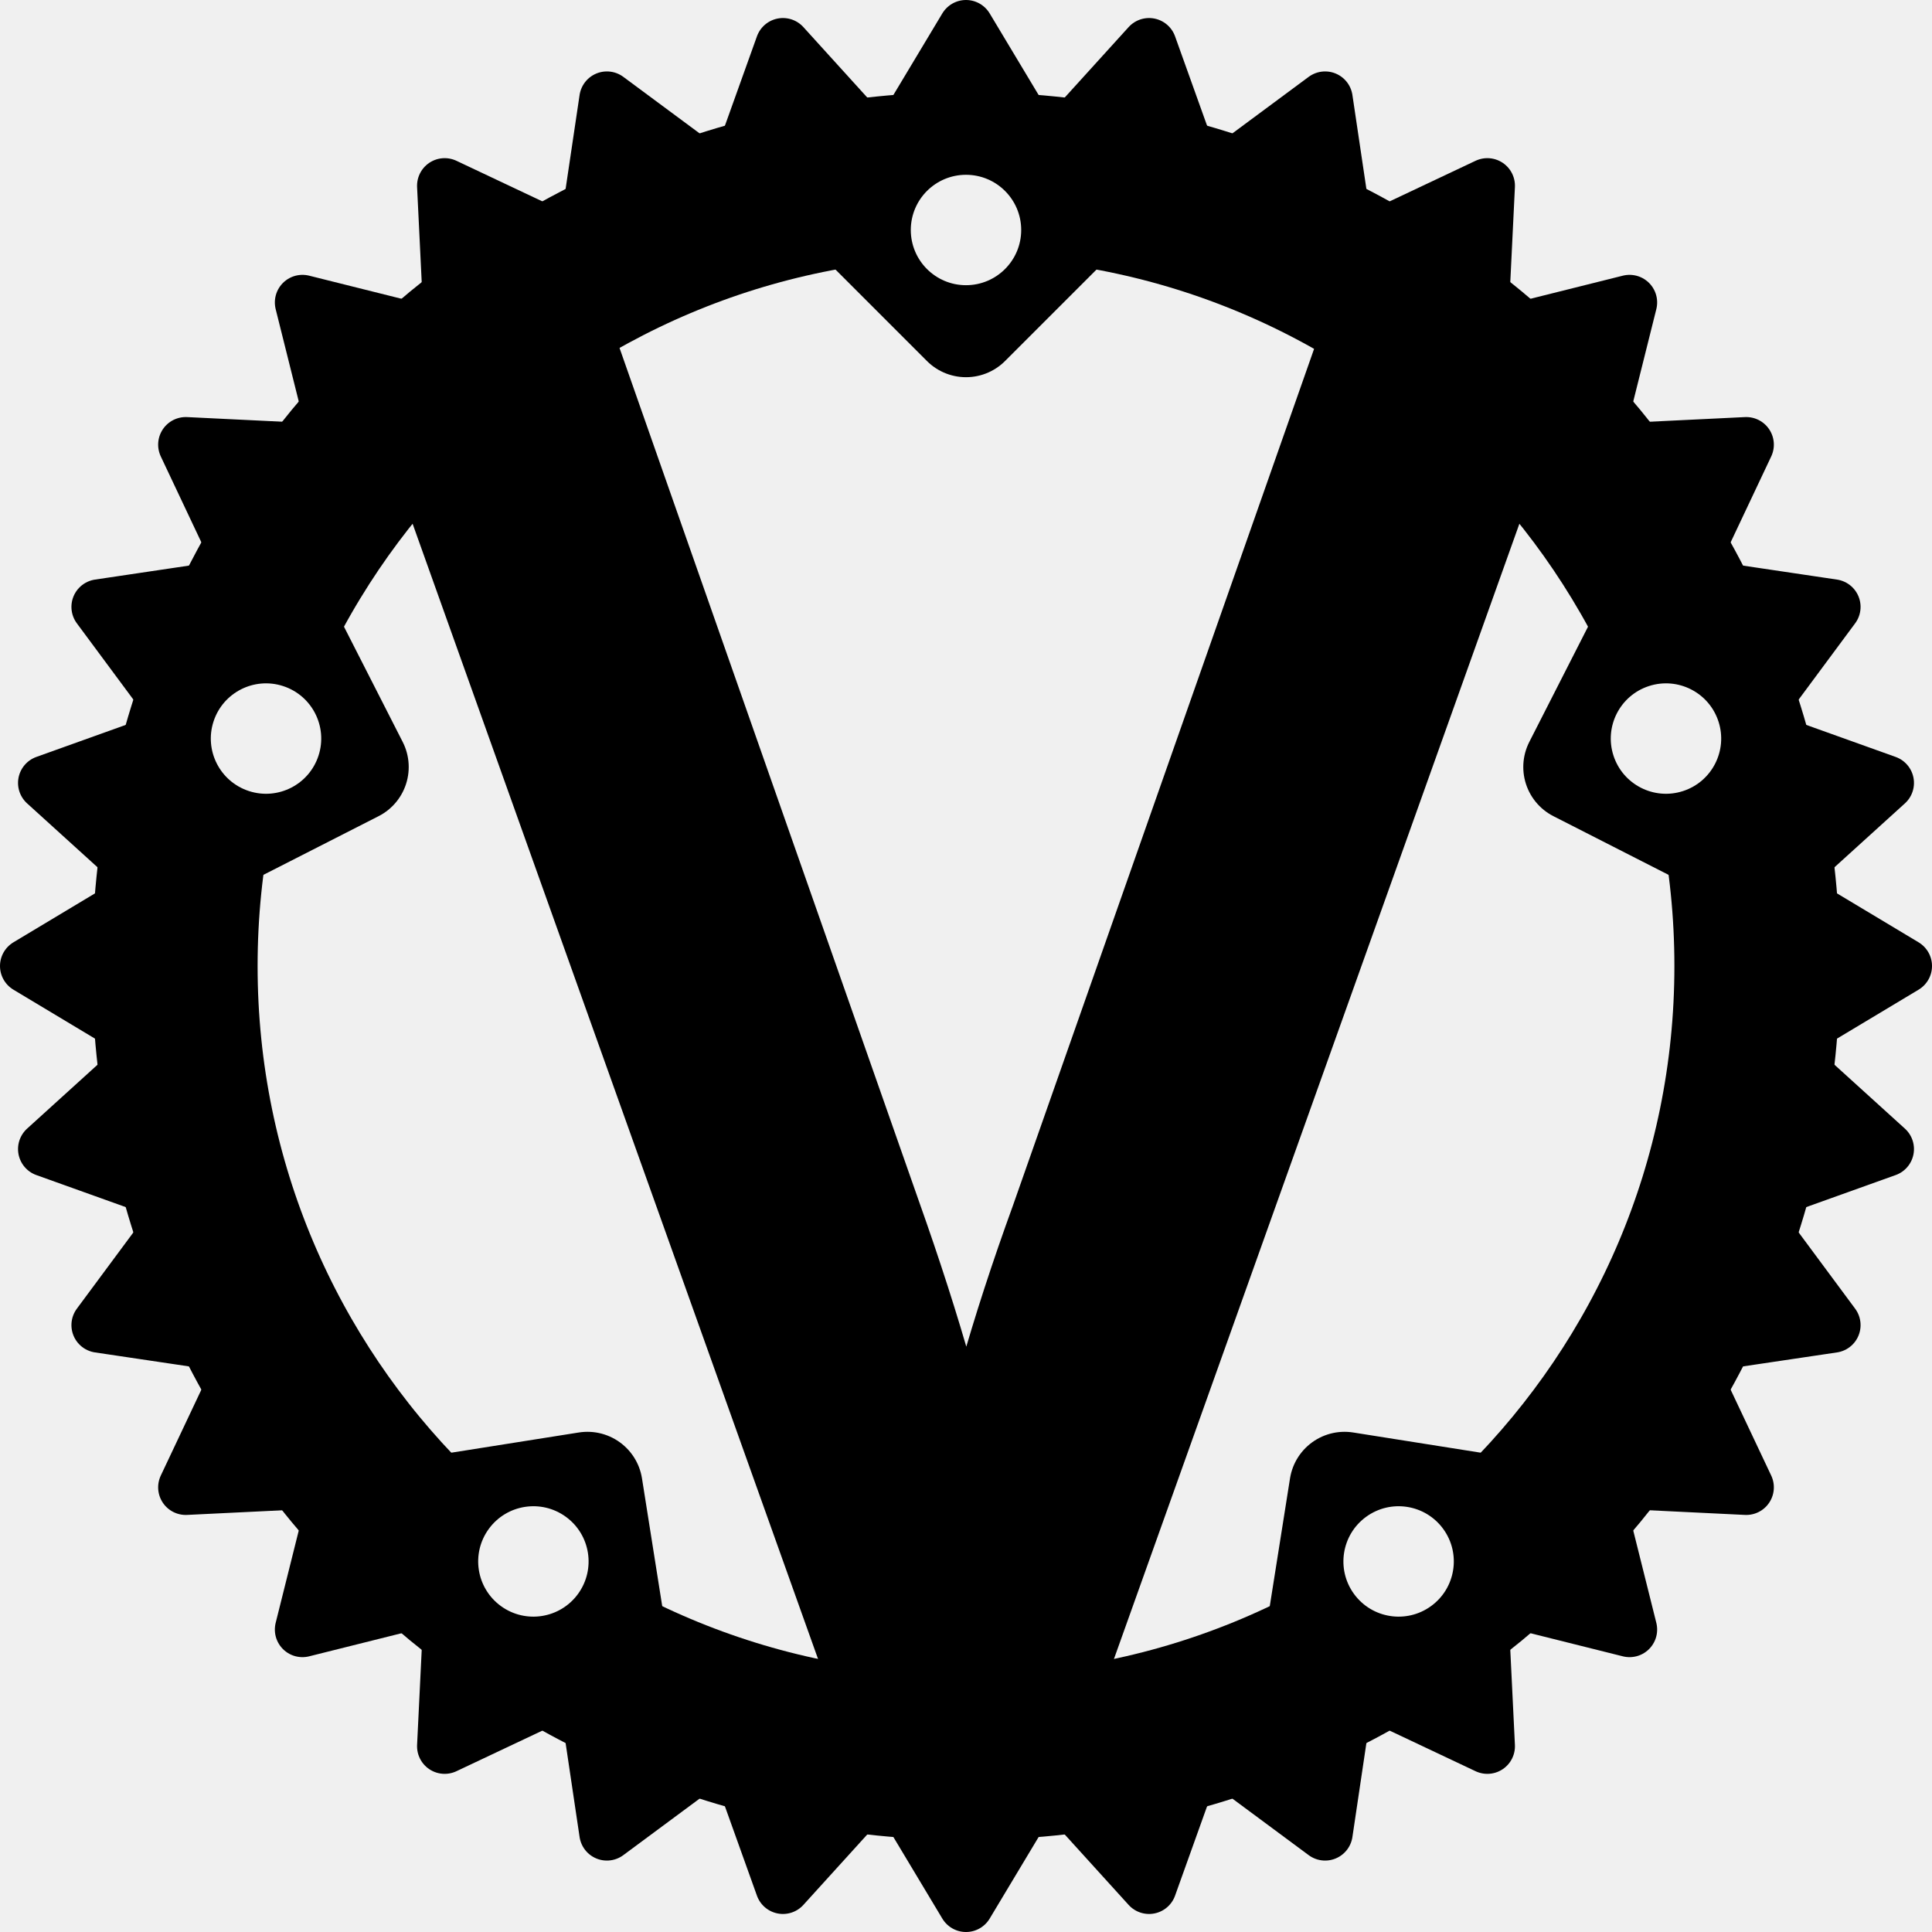
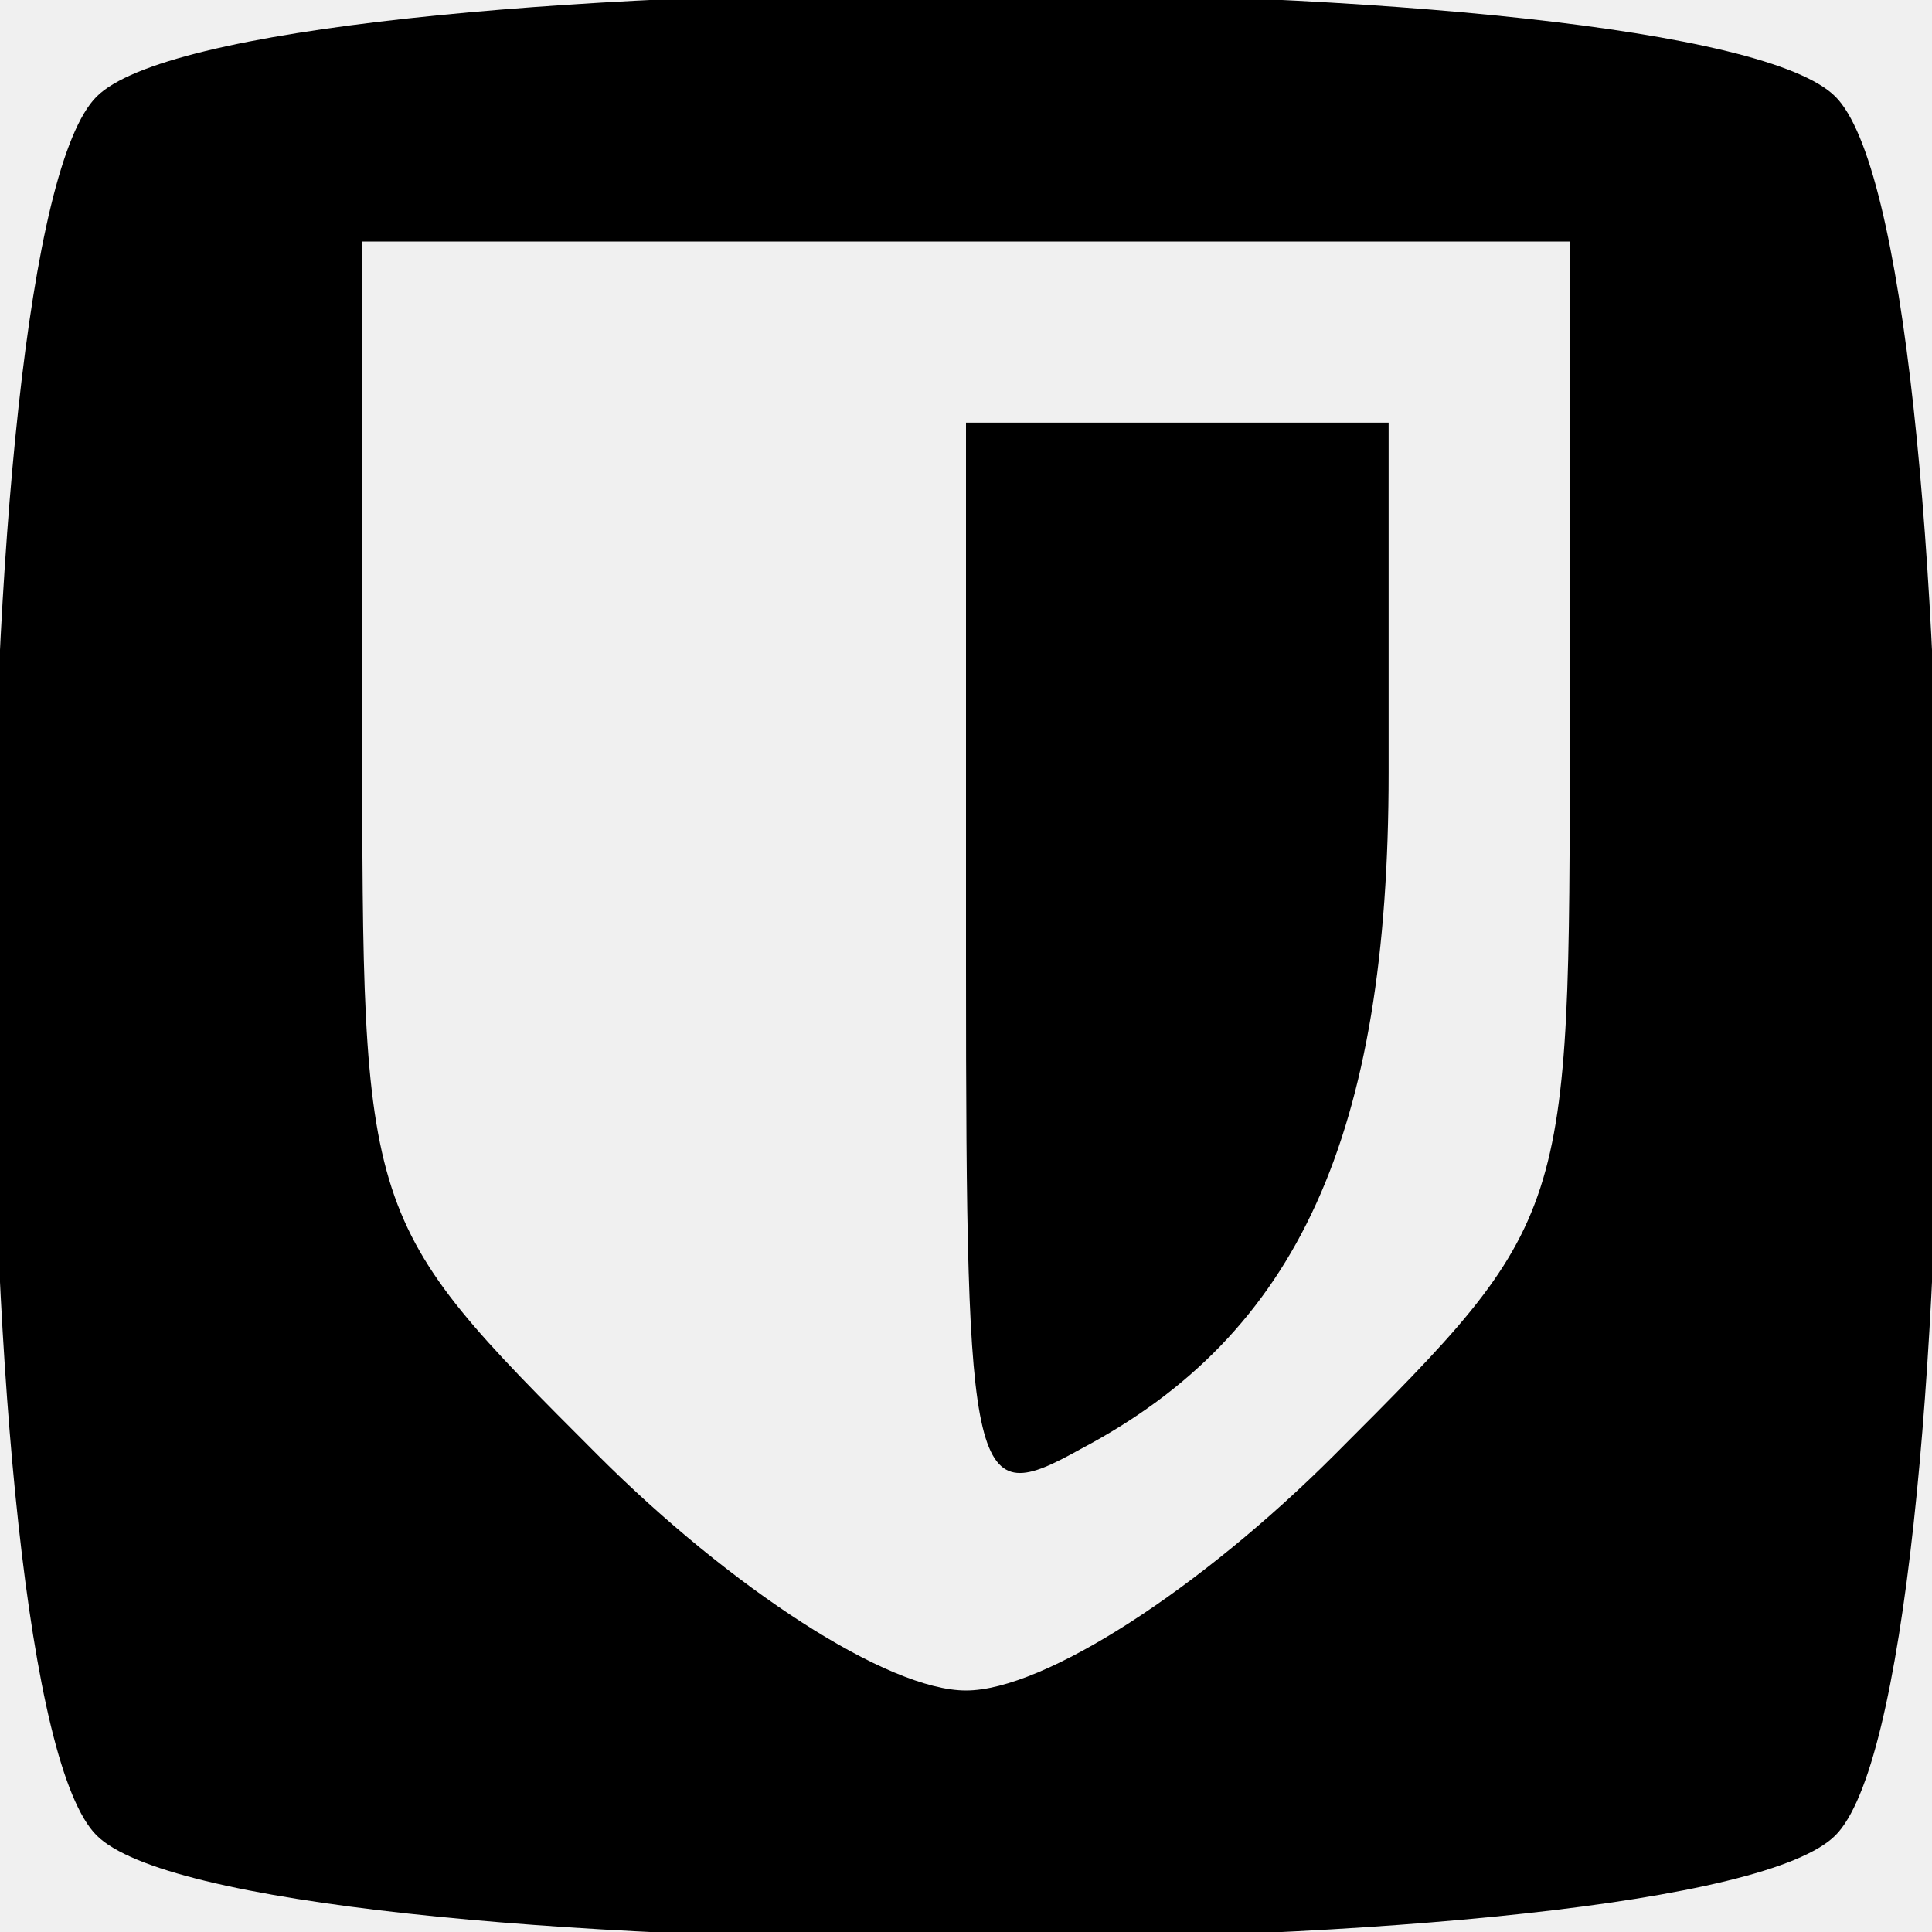
- <svg xmlns="http://www.w3.org/2000/svg" xmlns:xlink="http://www.w3.org/1999/xlink" version="1.1" viewBox="0 0 256 256" id="svg383" width="256" height="256">
-   <defs id="defs387" />
-   <g id="logo" transform="matrix(2.438102,0,0,2.438102,128,128)">
-     <g id="gear" mask="url(#holes)">
-       <path d="m-31.172-33.813 26.496 74.189h9.352l26.496-74.189h-9.767l-16.729 47.589q-1.662 4.572-2.805 8.624-1.143 3.948-1.87 7.585-.727-3.637-1.87-7.689-1.143-4.052-2.805-8.728l-16.625-47.381z" stroke="#000" stroke-width="4.512" id="path289" />
-       <circle transform="scale(-1,1)" r="43" fill="none" stroke="#000" stroke-width="9" id="circle291" />
-       <g id="cogs" transform="scale(-1,1)">
-         <polygon id="cog" points="51 0 46 -3 46 3" stroke="#000" stroke-linejoin="round" stroke-width="3" />
-         <use transform="rotate(11.25)" xlink:href="#cog" id="use294" />
-         <use transform="rotate(22.5)" xlink:href="#cog" id="use296" />
-         <use transform="rotate(33.75)" xlink:href="#cog" id="use298" />
-         <use transform="rotate(45)" xlink:href="#cog" id="use300" />
-         <use transform="rotate(56.25)" xlink:href="#cog" id="use302" />
-         <use transform="rotate(67.5)" xlink:href="#cog" id="use304" />
-         <use transform="rotate(78.75)" xlink:href="#cog" id="use306" />
-         <use transform="rotate(90)" xlink:href="#cog" id="use308" />
-         <use transform="rotate(101.25)" xlink:href="#cog" id="use310" />
-         <use transform="rotate(112.5)" xlink:href="#cog" id="use312" />
-         <use transform="rotate(123.75)" xlink:href="#cog" id="use314" />
-         <use transform="rotate(135)" xlink:href="#cog" id="use316" />
-         <use transform="rotate(146.25)" xlink:href="#cog" id="use318" />
-         <use transform="rotate(157.5)" xlink:href="#cog" id="use320" />
-         <use transform="rotate(168.75)" xlink:href="#cog" id="use322" />
-         <use transform="scale(-1)" xlink:href="#cog" id="use324" />
-         <use transform="rotate(191.25)" xlink:href="#cog" id="use326" />
-         <use transform="rotate(202.5)" xlink:href="#cog" id="use328" />
-         <use transform="rotate(213.75)" xlink:href="#cog" id="use330" />
-         <use transform="rotate(225)" xlink:href="#cog" id="use332" />
-         <use transform="rotate(236.25)" xlink:href="#cog" id="use334" />
-         <use transform="rotate(247.5)" xlink:href="#cog" id="use336" />
-         <use transform="rotate(258.75)" xlink:href="#cog" id="use338" />
-         <use transform="rotate(-90)" xlink:href="#cog" id="use340" />
-         <use transform="rotate(-78.75)" xlink:href="#cog" id="use342" />
-         <use transform="rotate(-67.5)" xlink:href="#cog" id="use344" />
-         <use transform="rotate(-56.25)" xlink:href="#cog" id="use346" />
-         <use transform="rotate(-45)" xlink:href="#cog" id="use348" />
-         <use transform="rotate(-33.75)" xlink:href="#cog" id="use350" />
-         <use transform="rotate(-22.5)" xlink:href="#cog" id="use352" />
-         <use transform="rotate(-11.25)" xlink:href="#cog" id="use354" />
-       </g>
-       <g id="mounts" transform="scale(-1,1)">
-         <polygon id="mount" points="0 -35 7 -42 -7 -42" stroke="#000" stroke-linejoin="round" stroke-width="6" />
-         <use transform="rotate(72)" xlink:href="#mount" id="use358" />
-         <use transform="rotate(144)" xlink:href="#mount" id="use360" />
-         <use transform="rotate(216)" xlink:href="#mount" id="use362" />
-         <use transform="rotate(-72)" xlink:href="#mount" id="use364" />
-       </g>
-     </g>
-     <mask id="holes">
-       <rect x="-60" y="-60" width="120" height="120" fill="#fff" id="rect368" />
-       <circle id="hole" cy="-40" r="3" />
-       <use transform="rotate(72)" xlink:href="#hole" id="use371" />
-       <use transform="rotate(144)" xlink:href="#hole" id="use373" />
-       <use transform="rotate(216)" xlink:href="#hole" id="use375" />
-       <use transform="rotate(-72)" xlink:href="#hole" id="use377" />
-     </mask>
+ <svg xmlns="http://www.w3.org/2000/svg" version="1.0" width="32pt" height="32pt" viewBox="0 0 32 32" preserveAspectRatio="xMidYMid meet">
+   <g transform="translate(0,32) scale(0.1,-0.1)" fill="#000000" stroke="none">
+     <path d="M16 304 c-23 -23 -23 -265 0 -288 23 -23 265 -23 288 0 23 23 23 265 0 288 -23 23 -265 23 -288 0z m244 -105 c0 -81 0 -81 -39 -120 -22 -22 -48 -39 -61 -39 -13 0 -39 17 -61 39 -39 39 -39 39 -39 120 l0 81 100 0 100 0 0 -81z" />
+     <path d="M160 160 c0 -87 1 -90 19 -80 36 19 51 52 51 112 l0 58 -35 0 -35 0 0 -90z" />
  </g>
</svg>
